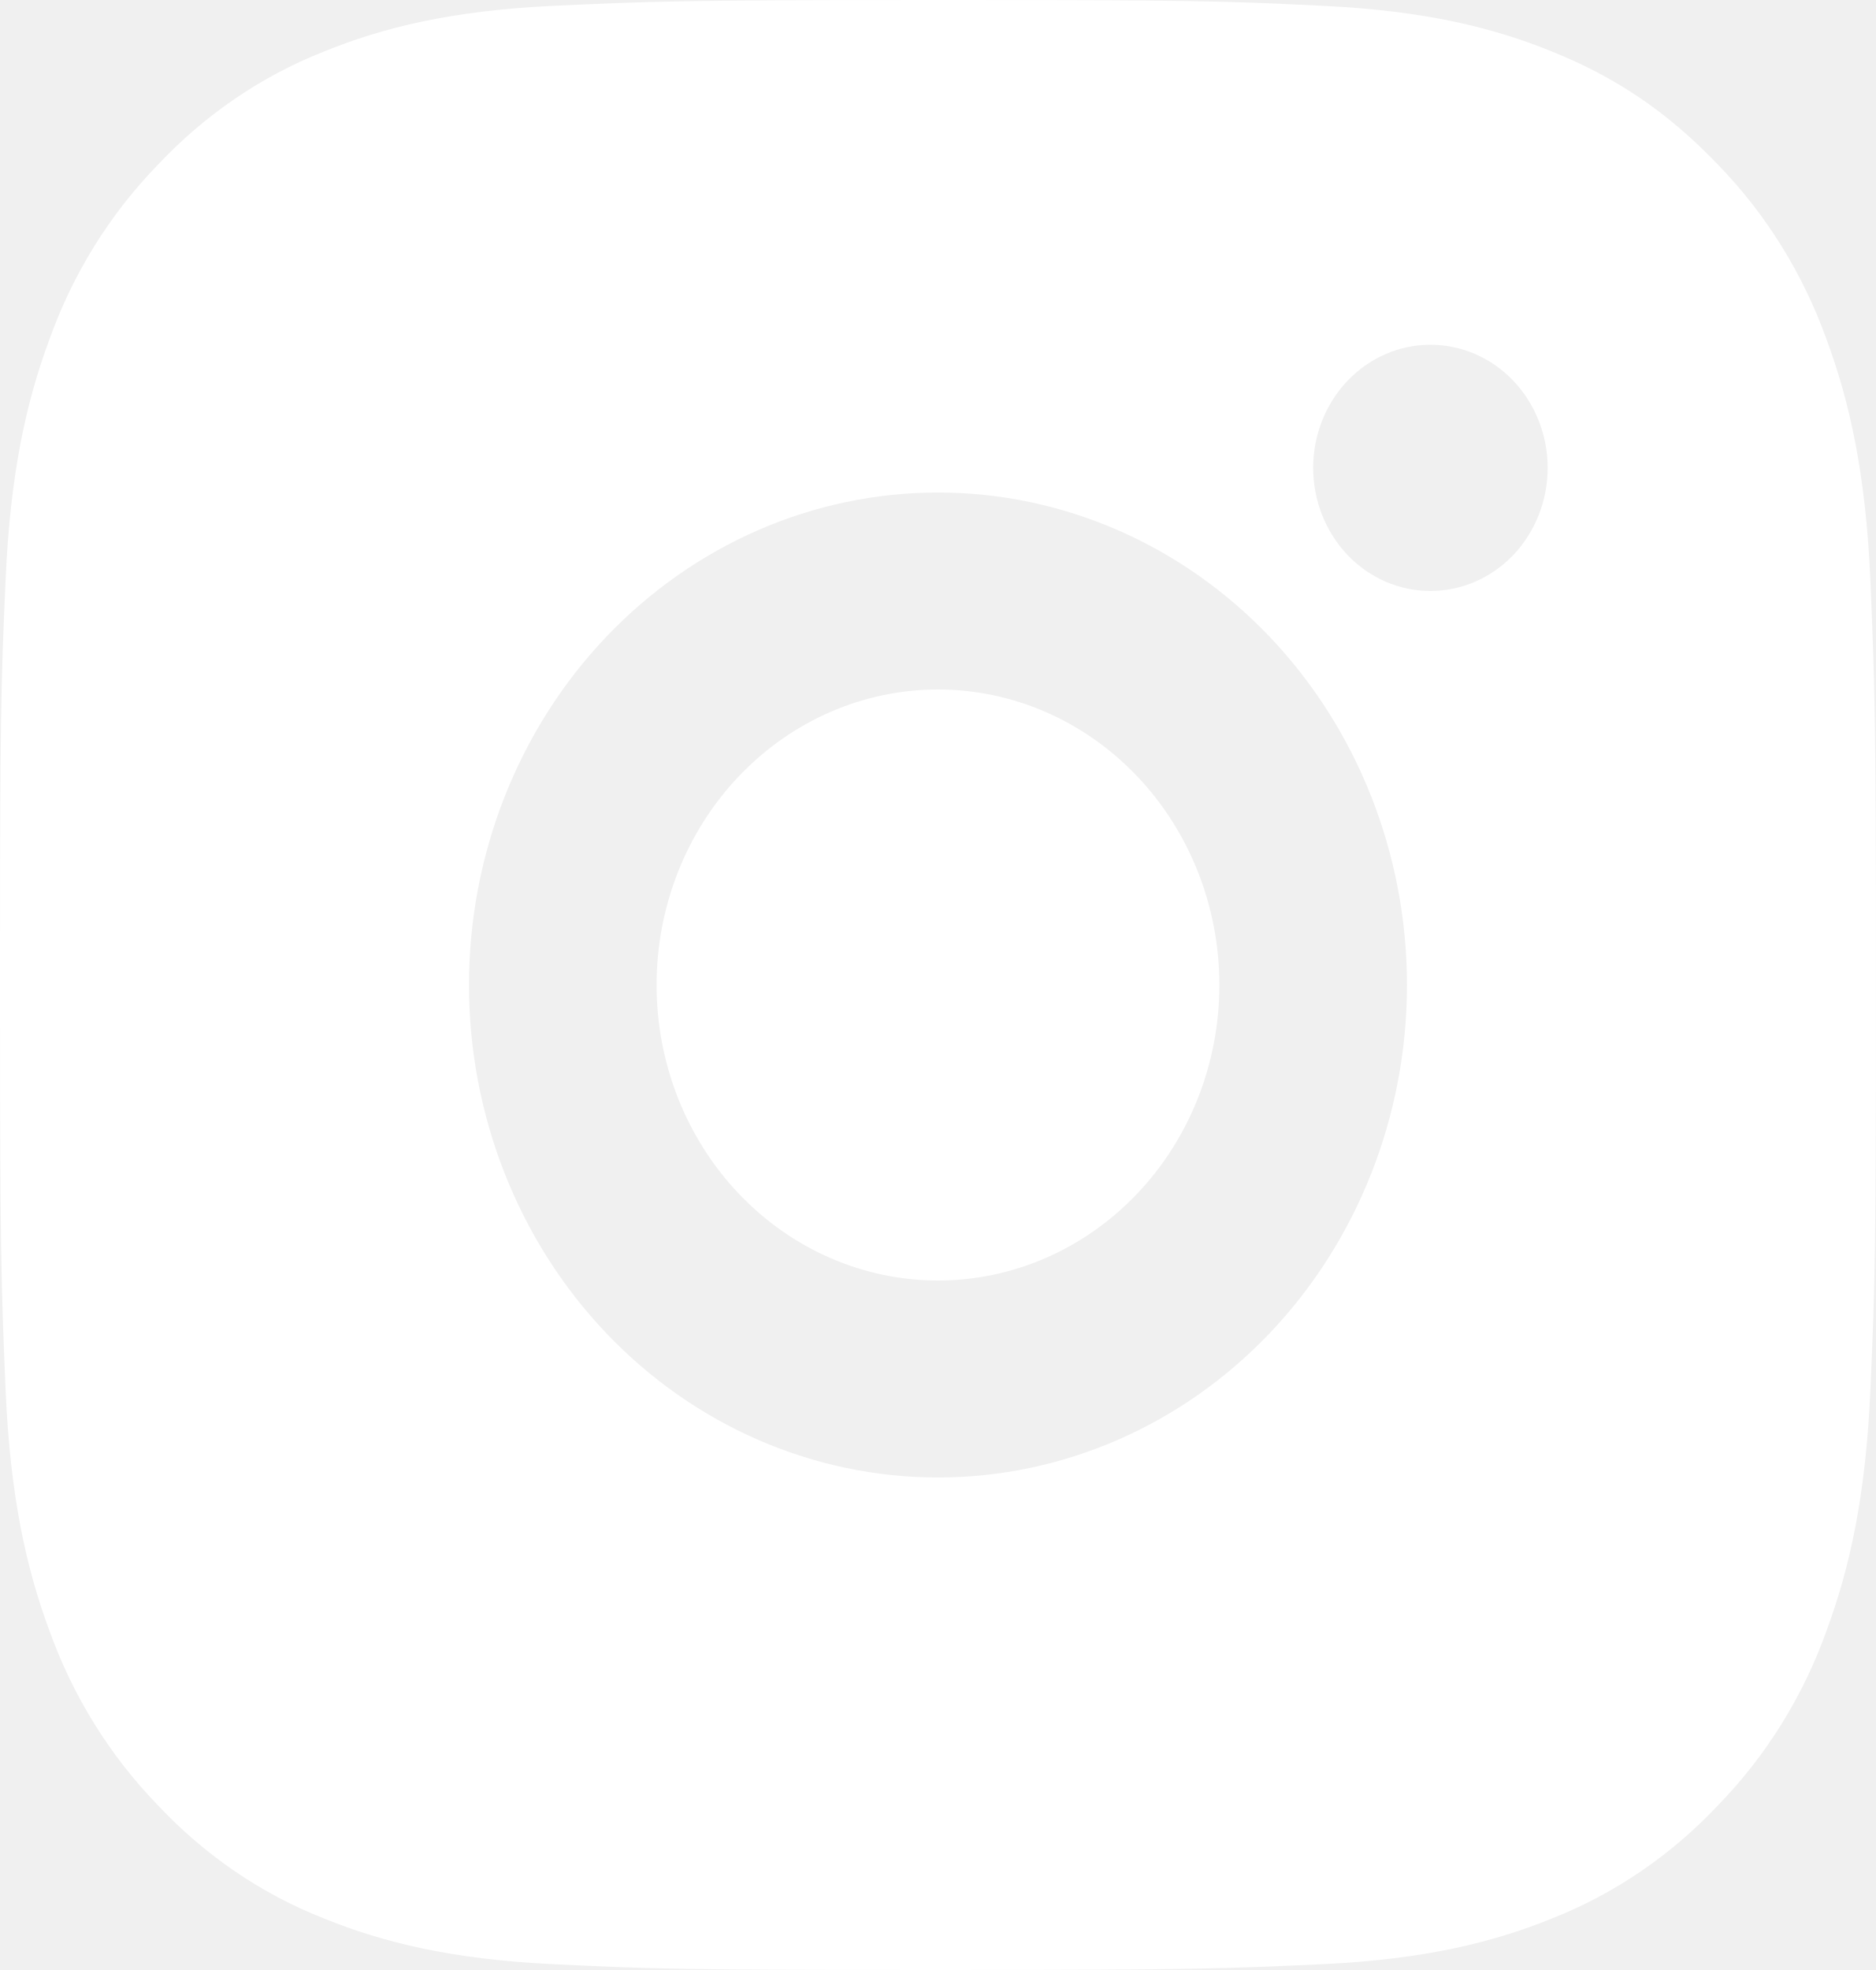
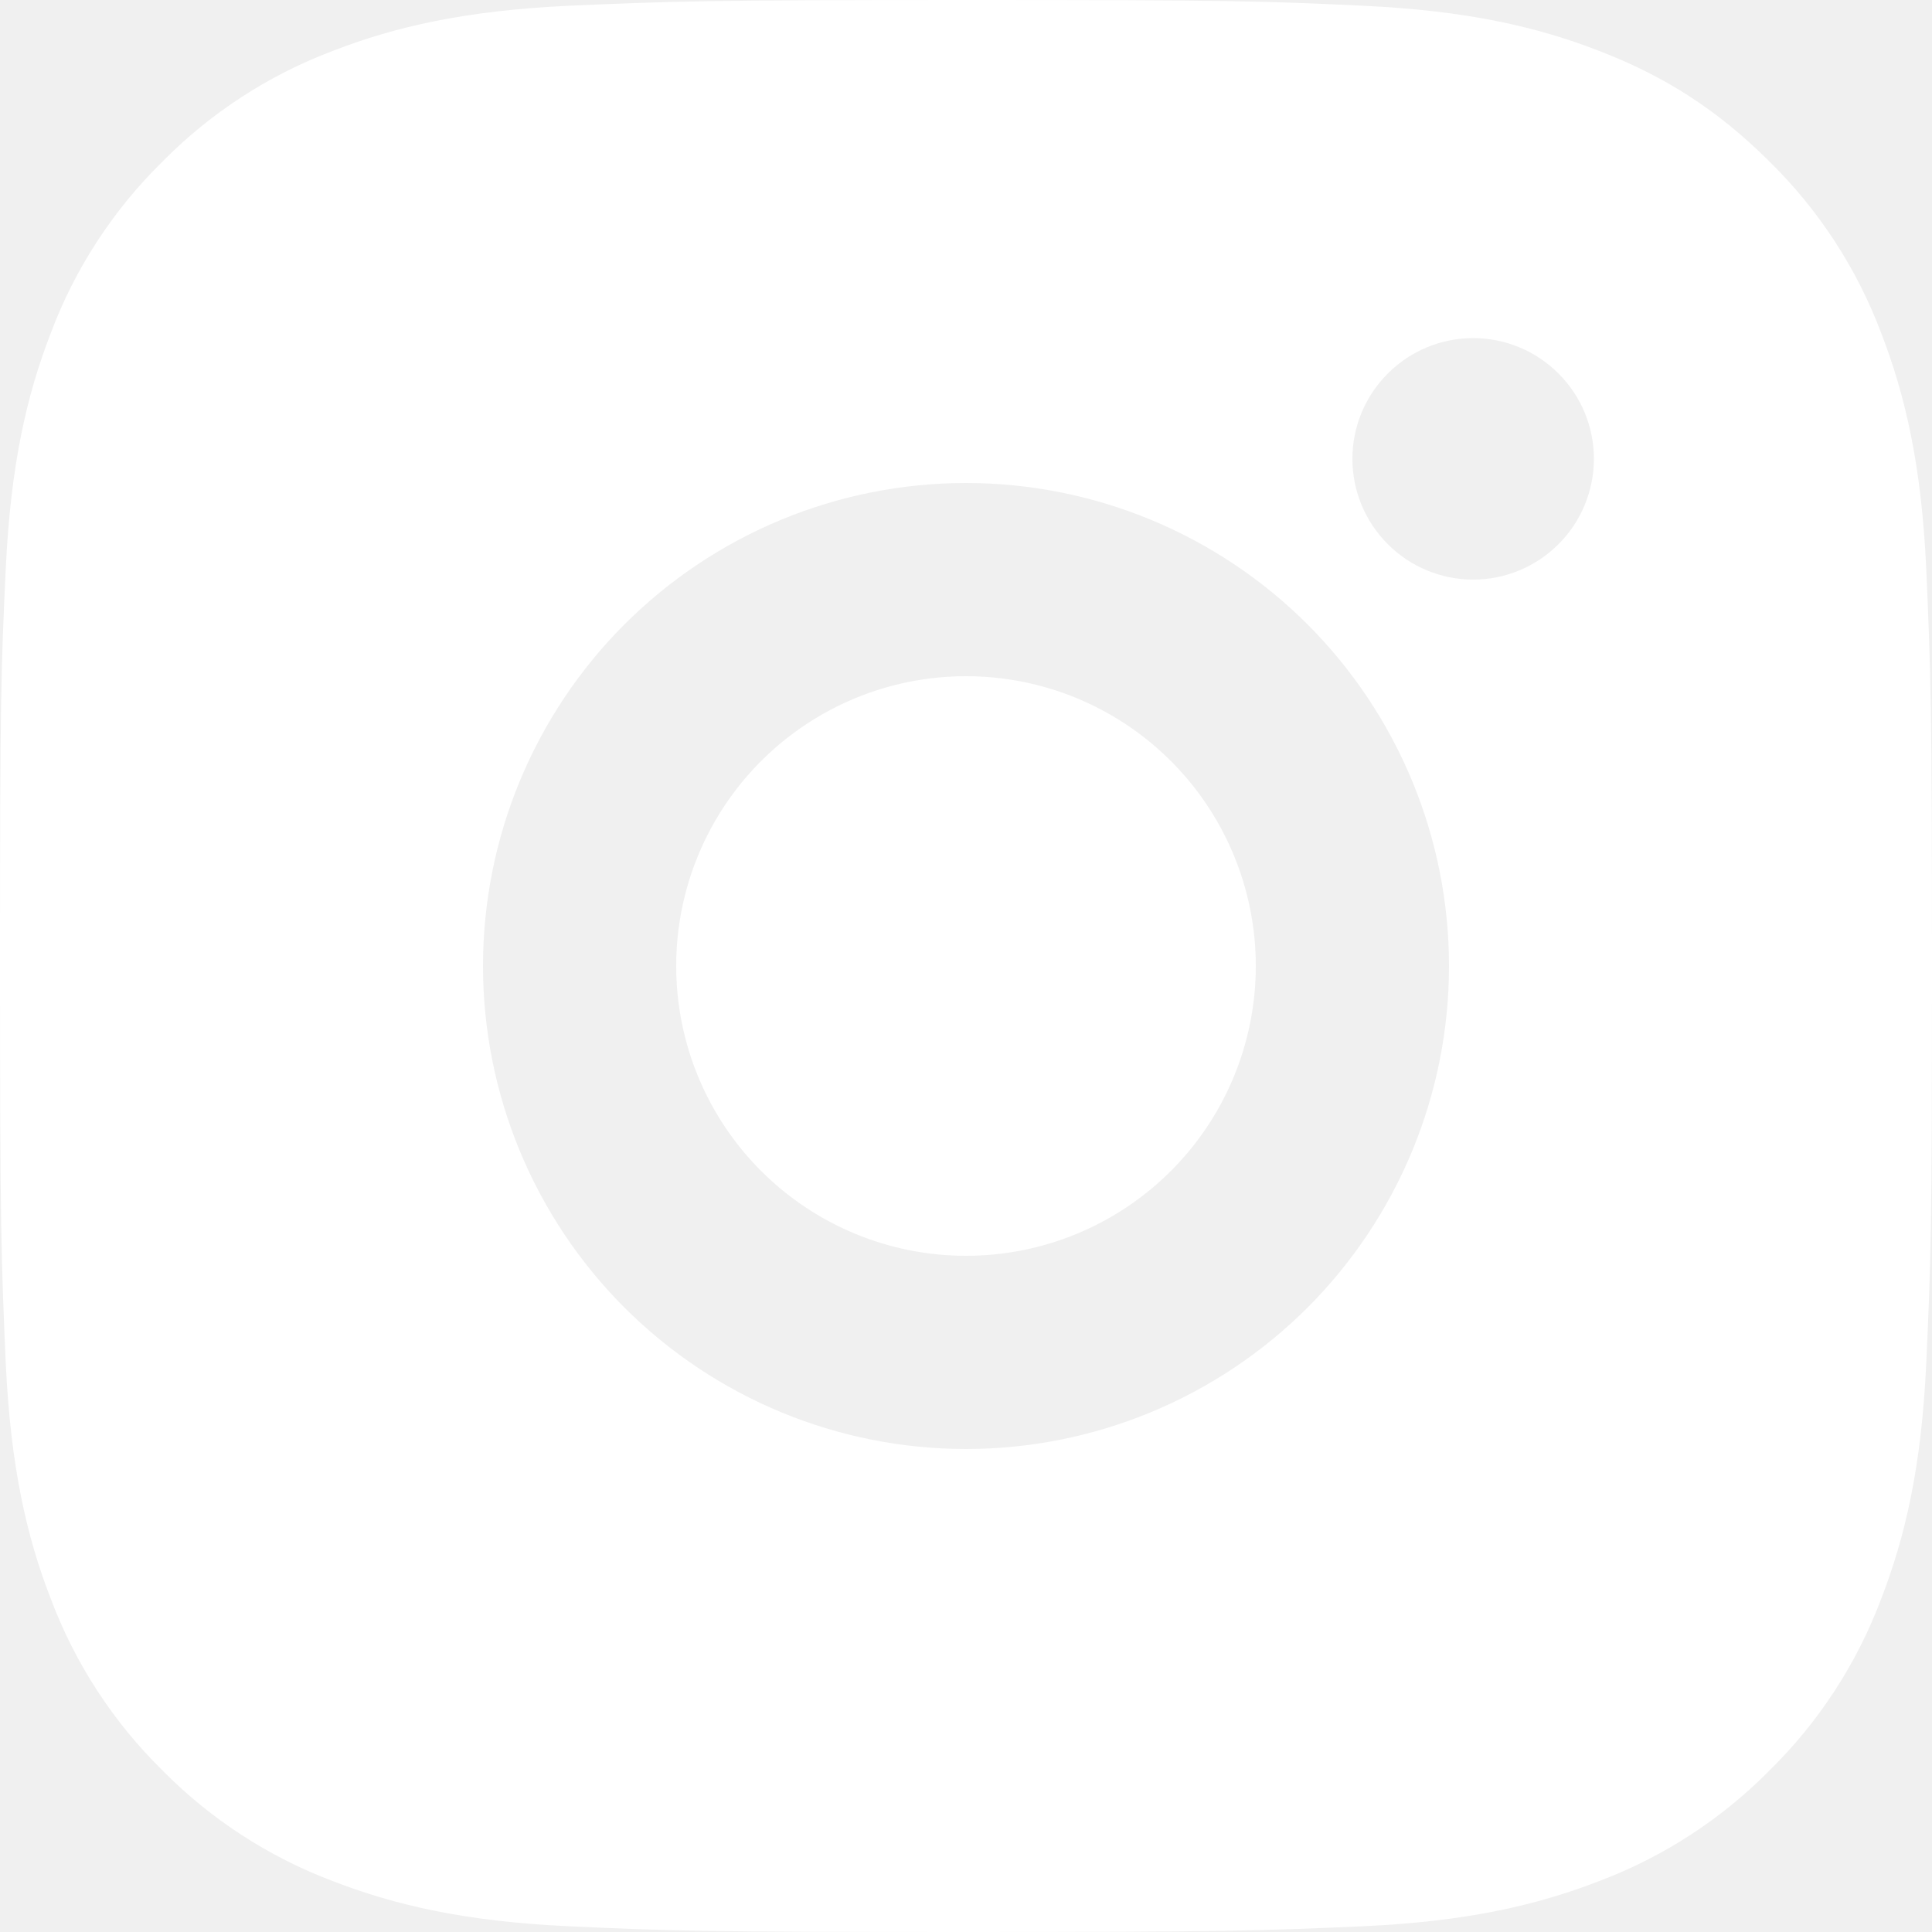
- <svg xmlns="http://www.w3.org/2000/svg" width="20" height="21" viewBox="0 0 20 21" fill="none">
-   <path d="M10 0C12.717 0 13.056 0.01 14.122 0.063C15.187 0.116 15.912 0.291 16.55 0.551C17.21 0.818 17.766 1.179 18.322 1.762C18.831 2.287 19.224 2.922 19.475 3.623C19.722 4.291 19.89 5.054 19.94 6.172C19.987 7.291 20 7.647 20 10.5C20 13.353 19.99 13.709 19.94 14.828C19.89 15.946 19.722 16.708 19.475 17.378C19.225 18.079 18.831 18.714 18.322 19.238C17.822 19.772 17.217 20.185 16.55 20.449C15.913 20.708 15.187 20.884 14.122 20.937C13.056 20.986 12.717 21 10 21C7.283 21 6.944 20.989 5.878 20.937C4.813 20.884 4.088 20.708 3.45 20.449C2.782 20.186 2.178 19.773 1.678 19.238C1.169 18.713 0.776 18.078 0.525 17.378C0.277 16.709 0.11 15.946 0.06 14.828C0.013 13.709 0 13.353 0 10.5C0 7.647 0.01 7.291 0.06 6.172C0.11 5.053 0.277 4.292 0.525 3.623C0.775 2.921 1.169 2.286 1.678 1.762C2.178 1.228 2.782 0.815 3.45 0.551C4.088 0.291 4.812 0.116 5.878 0.063C6.944 0.014 7.283 0 10 0ZM10 5.25C8.674 5.25 7.402 5.803 6.464 6.788C5.527 7.772 5 9.108 5 10.5C5 11.892 5.527 13.228 6.464 14.212C7.402 15.197 8.674 15.75 10 15.75C11.326 15.75 12.598 15.197 13.536 14.212C14.473 13.228 15 11.892 15 10.5C15 9.108 14.473 7.772 13.536 6.788C12.598 5.803 11.326 5.25 10 5.25ZM16.5 4.987C16.5 4.639 16.368 4.306 16.134 4.059C15.899 3.813 15.582 3.675 15.25 3.675C14.918 3.675 14.601 3.813 14.366 4.059C14.132 4.306 14 4.639 14 4.987C14 5.336 14.132 5.669 14.366 5.916C14.601 6.162 14.918 6.3 15.25 6.3C15.582 6.3 15.899 6.162 16.134 5.916C16.368 5.669 16.5 5.336 16.5 4.987ZM10 7.35C10.796 7.35 11.559 7.682 12.121 8.273C12.684 8.863 13 9.665 13 10.5C13 11.335 12.684 12.137 12.121 12.727C11.559 13.318 10.796 13.65 10 13.65C9.204 13.65 8.441 13.318 7.879 12.727C7.316 12.137 7 11.335 7 10.5C7 9.665 7.316 8.863 7.879 8.273C8.441 7.682 9.204 7.35 10 7.35Z" fill="white" />
+ <svg xmlns="http://www.w3.org/2000/svg" width="15" height="15" viewBox="0 0 15 15" fill="none">
+   <path d="M7.5 0C9.538 0 9.792 0.007 10.591 0.045C11.39 0.083 11.934 0.208 12.412 0.394C12.908 0.584 13.325 0.842 13.742 1.258C14.123 1.633 14.418 2.087 14.606 2.587C14.791 3.065 14.918 3.61 14.955 4.409C14.99 5.208 15 5.462 15 7.5C15 9.538 14.992 9.792 14.955 10.591C14.918 11.39 14.791 11.934 14.606 12.412C14.418 12.913 14.123 13.367 13.742 13.742C13.367 14.123 12.913 14.418 12.412 14.606C11.935 14.791 11.39 14.918 10.591 14.955C9.792 14.99 9.538 15 7.5 15C5.462 15 5.208 14.992 4.409 14.955C3.61 14.918 3.066 14.791 2.587 14.606C2.087 14.418 1.633 14.123 1.258 13.742C0.877 13.367 0.582 12.913 0.394 12.412C0.208 11.935 0.083 11.39 0.045 10.591C0.01 9.792 0 9.538 0 7.5C0 5.462 0.007 5.208 0.045 4.409C0.083 3.609 0.208 3.066 0.394 2.587C0.581 2.087 0.877 1.633 1.258 1.258C1.633 0.877 2.087 0.582 2.587 0.394C3.066 0.208 3.609 0.083 4.409 0.045C5.208 0.01 5.462 0 7.5 0ZM7.5 3.75C6.505 3.75 5.552 4.145 4.848 4.848C4.145 5.552 3.75 6.505 3.75 7.5C3.75 8.495 4.145 9.448 4.848 10.152C5.552 10.855 6.505 11.25 7.5 11.25C8.495 11.25 9.448 10.855 10.152 10.152C10.855 9.448 11.25 8.495 11.25 7.5C11.25 6.505 10.855 5.552 10.152 4.848C9.448 4.145 8.495 3.75 7.5 3.75ZM12.375 3.562C12.375 3.314 12.276 3.075 12.1 2.9C11.925 2.724 11.686 2.625 11.438 2.625C11.189 2.625 10.95 2.724 10.775 2.9C10.599 3.075 10.5 3.314 10.5 3.562C10.5 3.811 10.599 4.05 10.775 4.225C10.95 4.401 11.189 4.5 11.438 4.5C11.686 4.5 11.925 4.401 12.1 4.225C12.276 4.05 12.375 3.811 12.375 3.562ZM7.5 5.25C8.097 5.25 8.669 5.487 9.091 5.909C9.513 6.331 9.75 6.903 9.75 7.5C9.75 8.097 9.513 8.669 9.091 9.091C8.669 9.513 8.097 9.75 7.5 9.75C6.903 9.75 6.331 9.513 5.909 9.091C5.487 8.669 5.25 8.097 5.25 7.5C5.25 6.903 5.487 6.331 5.909 5.909C6.331 5.487 6.903 5.25 7.5 5.25Z" fill="white" />
</svg>
